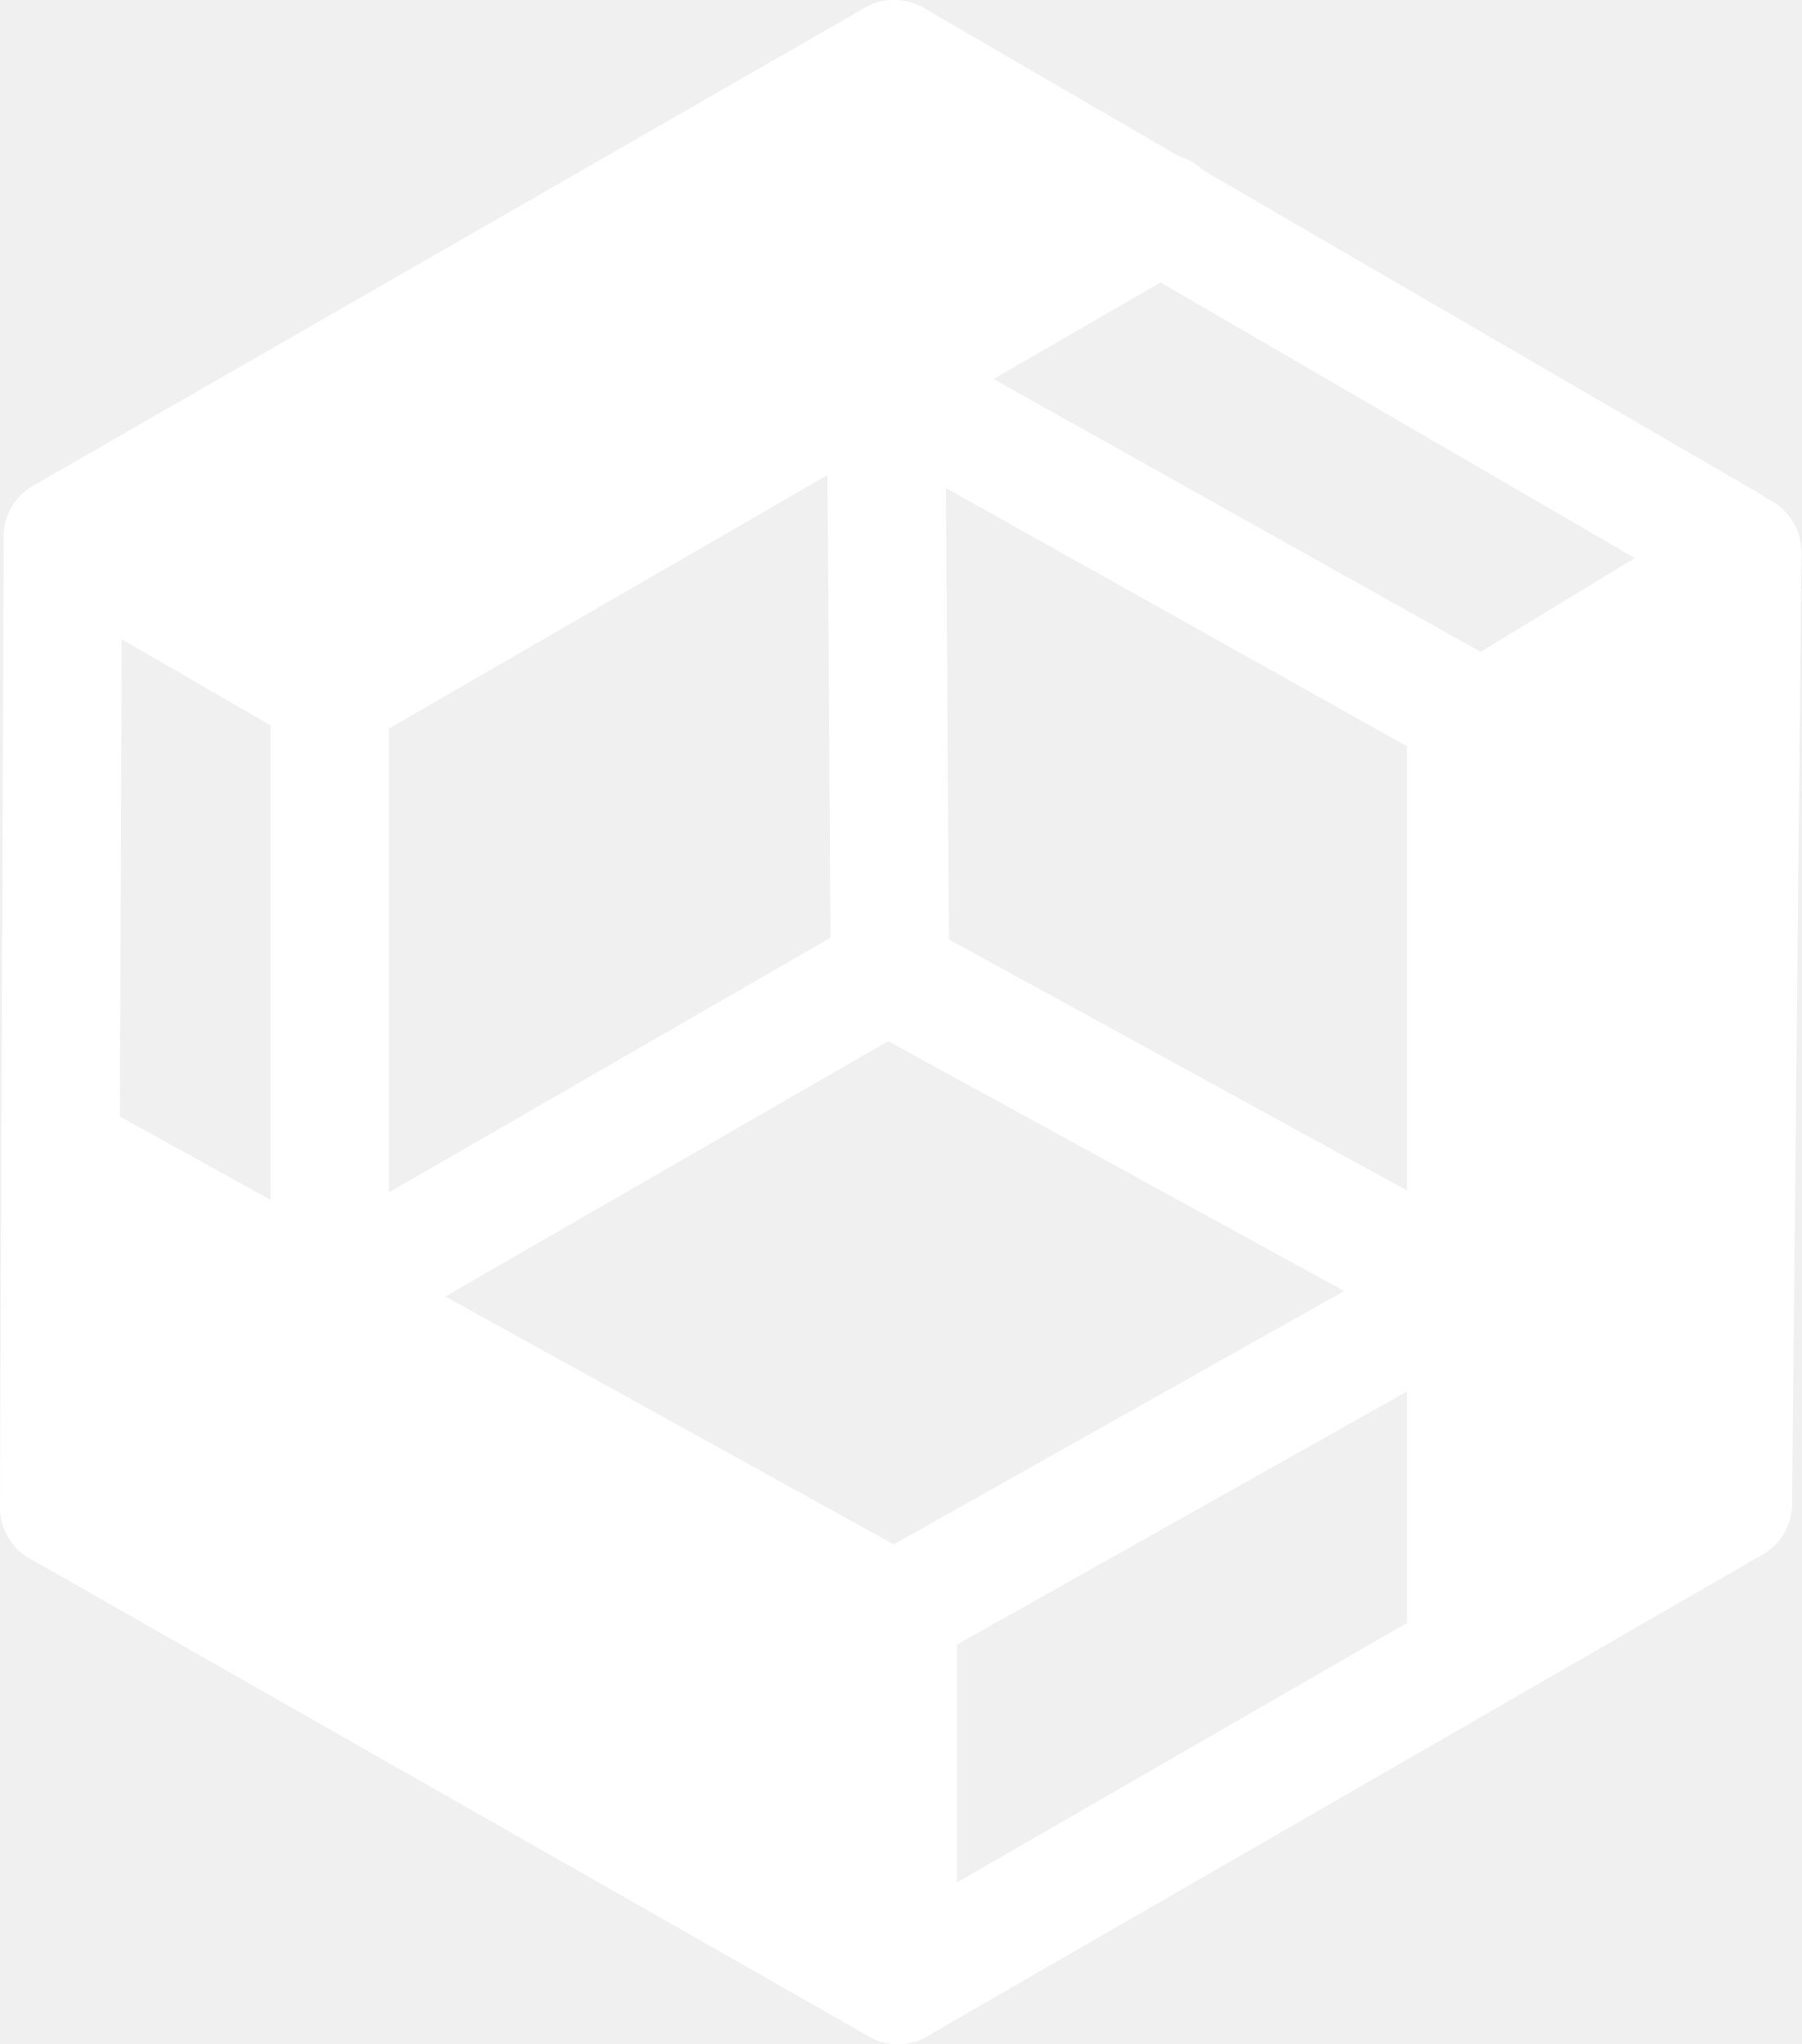
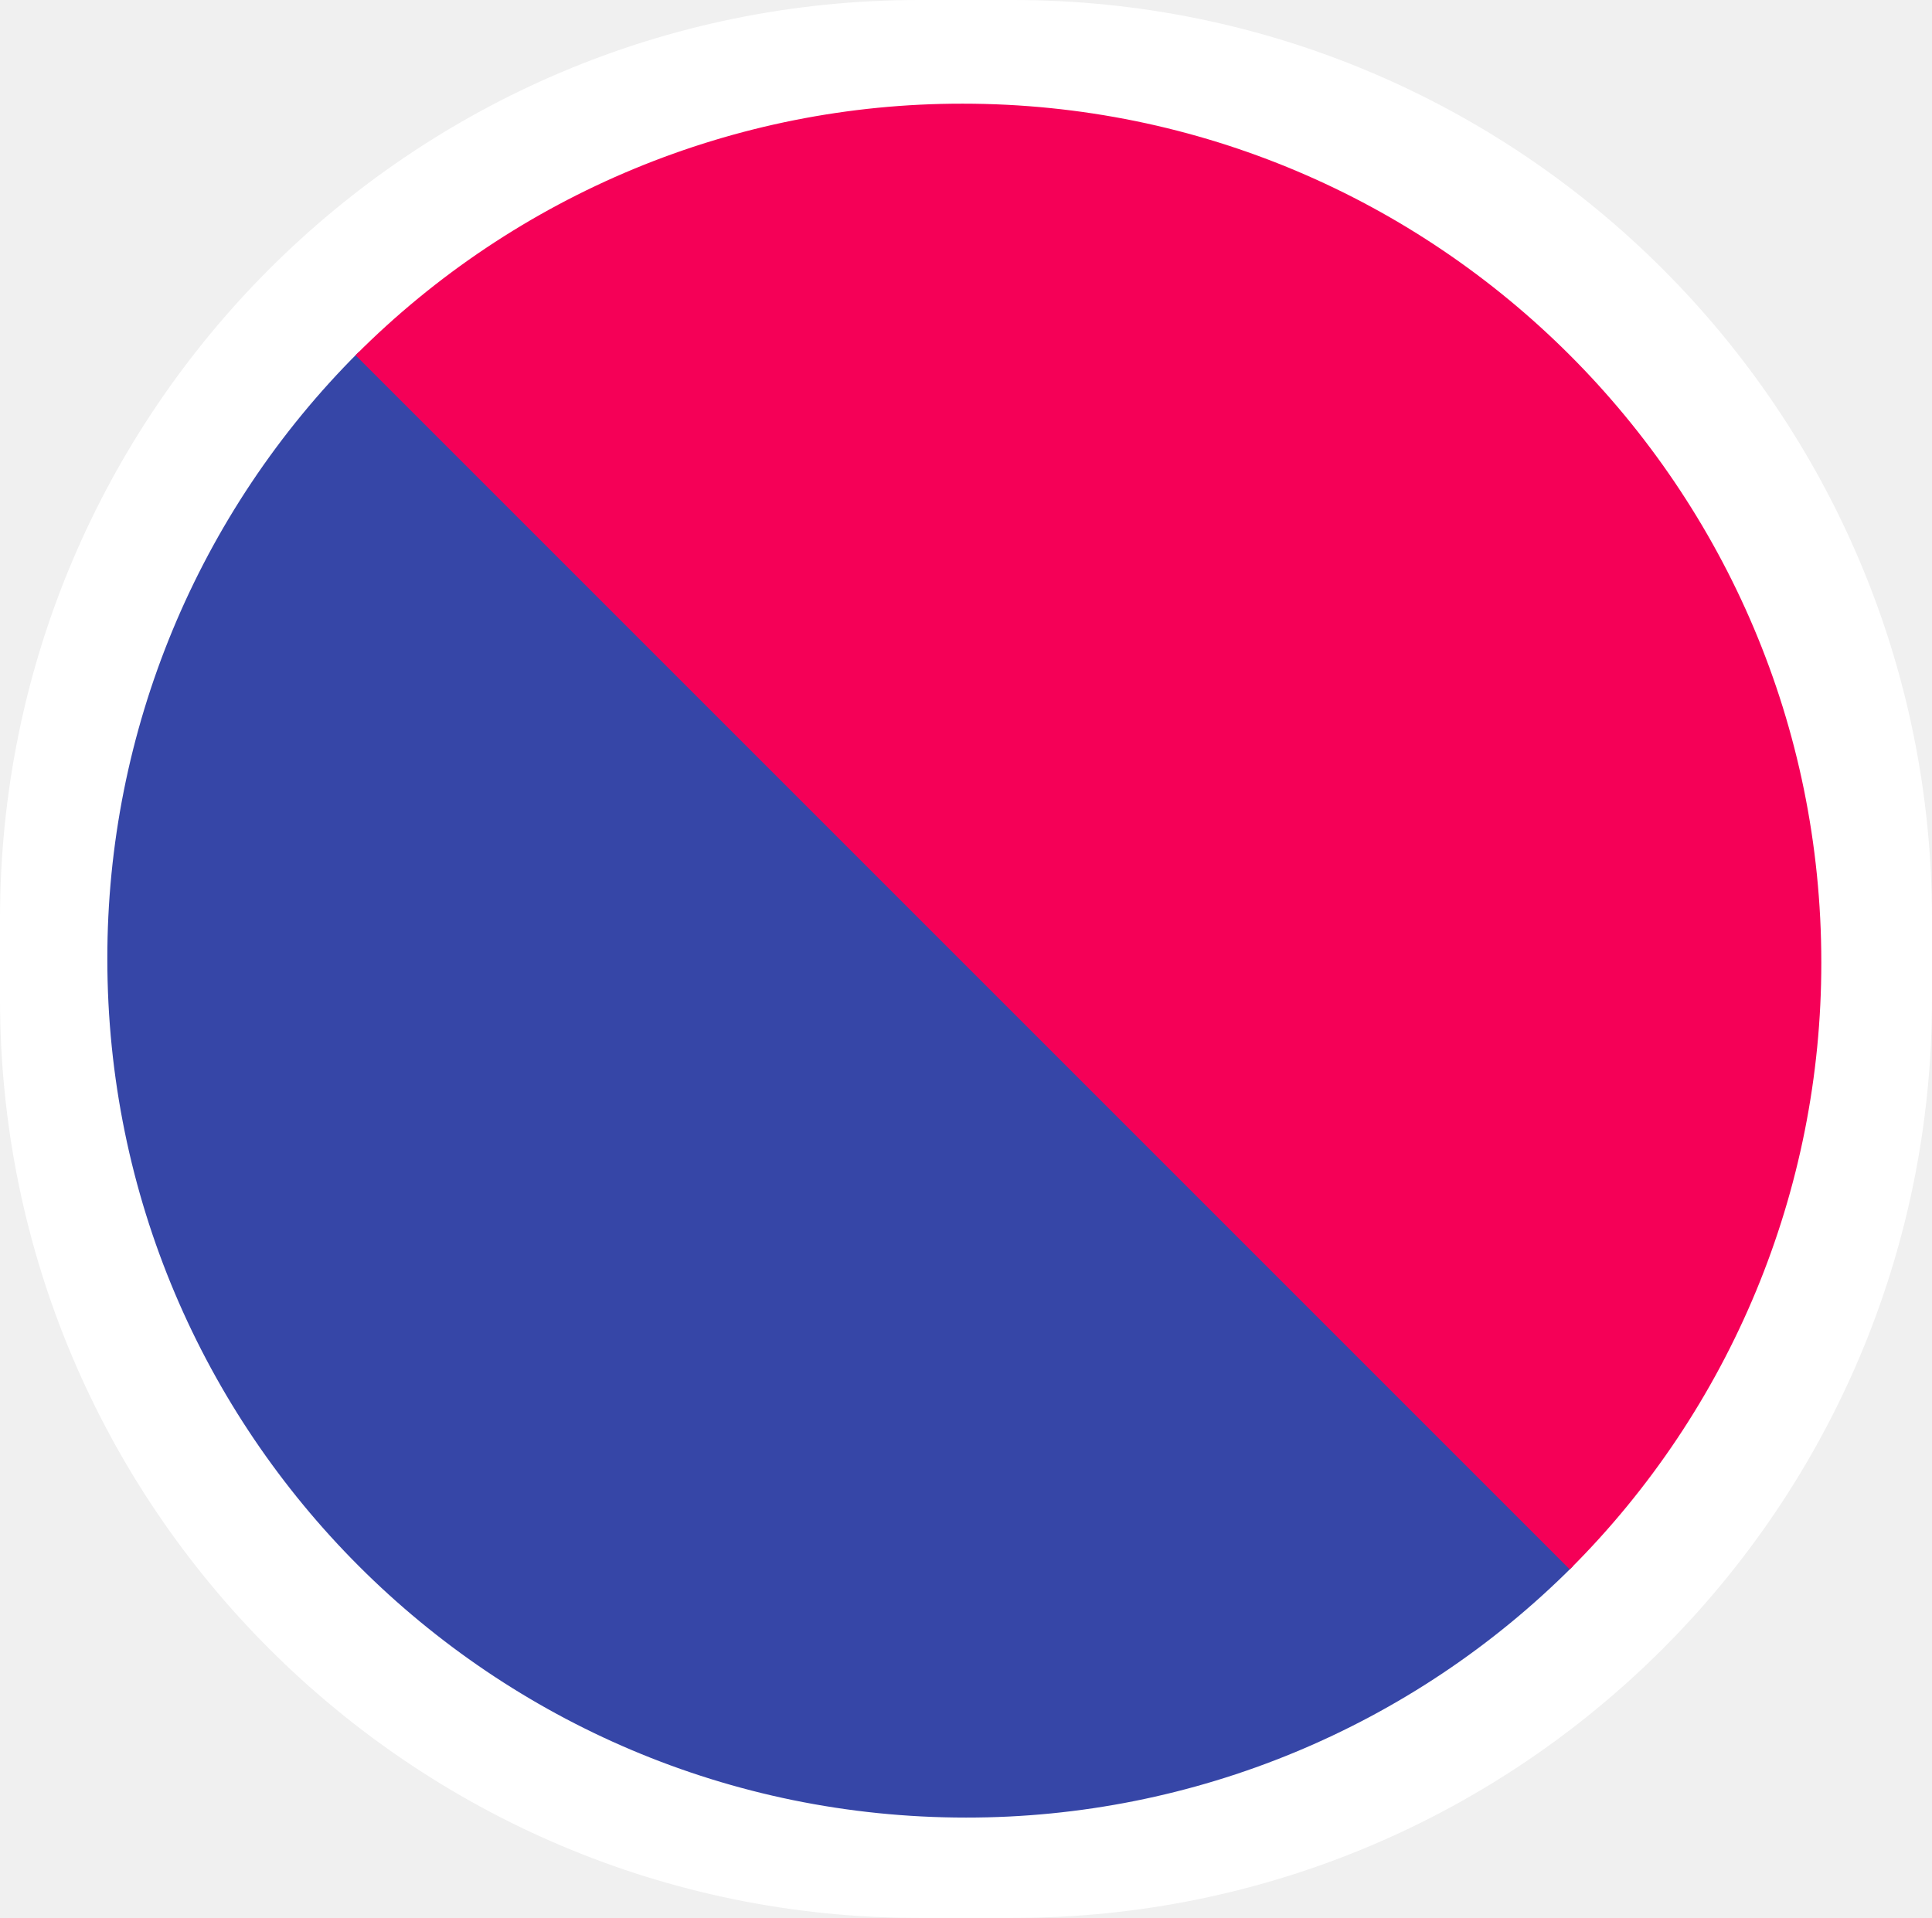
- <svg xmlns="http://www.w3.org/2000/svg" id="Layer_1" data-name="Layer 1" viewBox="0 0 456.54 518">
+ <svg xmlns="http://www.w3.org/2000/svg" id="Layer_1" data-name="Layer 1" viewBox="0 0 576 571.83">
  <defs>
-     <style>.cls-1{fill:#fff;}.cls-2{fill:none;stroke:#fff;stroke-linecap:round;stroke-miterlimit:10;stroke-width:30px;}</style>
+     <style>.cls-1{fill:#fff;}.cls-2{fill:#3646a7;}.cls-3{fill:#f50057;}</style>
  </defs>
-   <polygon class="cls-1" points="441.51 143.01 439.14 381 371.54 419.98 371.54 327 371.54 185 375.06 182.86 440.54 143 441.51 143.01" />
-   <polygon class="cls-1" points="294.12 54.24 223.45 95.11 83.54 176 81.54 174 15.95 136.05 226.59 15 294.12 54.24" />
-   <polygon class="cls-1" points="227.54 408 227.54 503 15 381.95 15.34 292.99 17.54 293 82.49 328.91 225.54 408 227.54 408" />
-   <line class="cls-2" x1="15" y1="381.95" x2="227.54" y2="503" />
-   <polyline class="cls-2" points="439.14 381 371.54 419.98 227.54 503" />
-   <line class="cls-2" x1="227.54" y1="408" x2="227.54" y2="503" />
-   <polyline class="cls-2" points="441.54 140 441.51 143.01 439.14 381" />
-   <polyline class="cls-2" points="15.95 136.05 15.34 292.99 15 381.95" />
-   <line class="cls-2" x1="81.54" y1="174" x2="15.95" y2="136.05" />
-   <polyline class="cls-2" points="440.54 143 375.06 182.86 371.54 185" />
-   <line class="cls-2" x1="15.95" y1="136.05" x2="226.59" y2="15" />
-   <polyline class="cls-2" points="438.18 137.95 294.12 54.24 226.59 15" />
-   <line class="cls-2" x1="83.54" y1="176" x2="83.54" y2="327" />
-   <polyline class="cls-2" points="225.54 408 82.49 328.91 17.54 293" />
-   <polyline class="cls-2" points="371.54 185 371.54 327 371.54 419.98 371.54 420" />
-   <line class="cls-2" x1="227.54" y1="408" x2="371.54" y2="327" />
-   <polyline class="cls-2" points="83.54 176 223.45 95.11 294.12 54.24 294.54 54" />
-   <polyline class="cls-2" points="374.54 182 224.55 98 224.54 98" />
-   <polyline class="cls-2" points="225.54 247 224.55 98 224.54 97" />
-   <line class="cls-2" x1="85.54" y1="327" x2="222.54" y2="248" />
-   <line class="cls-2" x1="371.54" y1="327" x2="225.54" y2="247" />
+   <rect class="cls-1" width="576" height="571.83" rx="274" ry="274" />
+   <path class="cls-2" d="M512,768a255.2,255.2,0,0,0,181-75L331,331a255.2,255.2,0,0,0-75,181C256,653.38,370.62,768,512,768Z" transform="translate(-224 -226.09)" />
+   <path class="cls-3" d="M511,257a255.2,255.2,0,0,0-181,75L692,694a255.2,255.2,0,0,0,75-181C767,371.6,652.4,257,511,257Z" transform="translate(-224 -226.09)" />
</svg>
